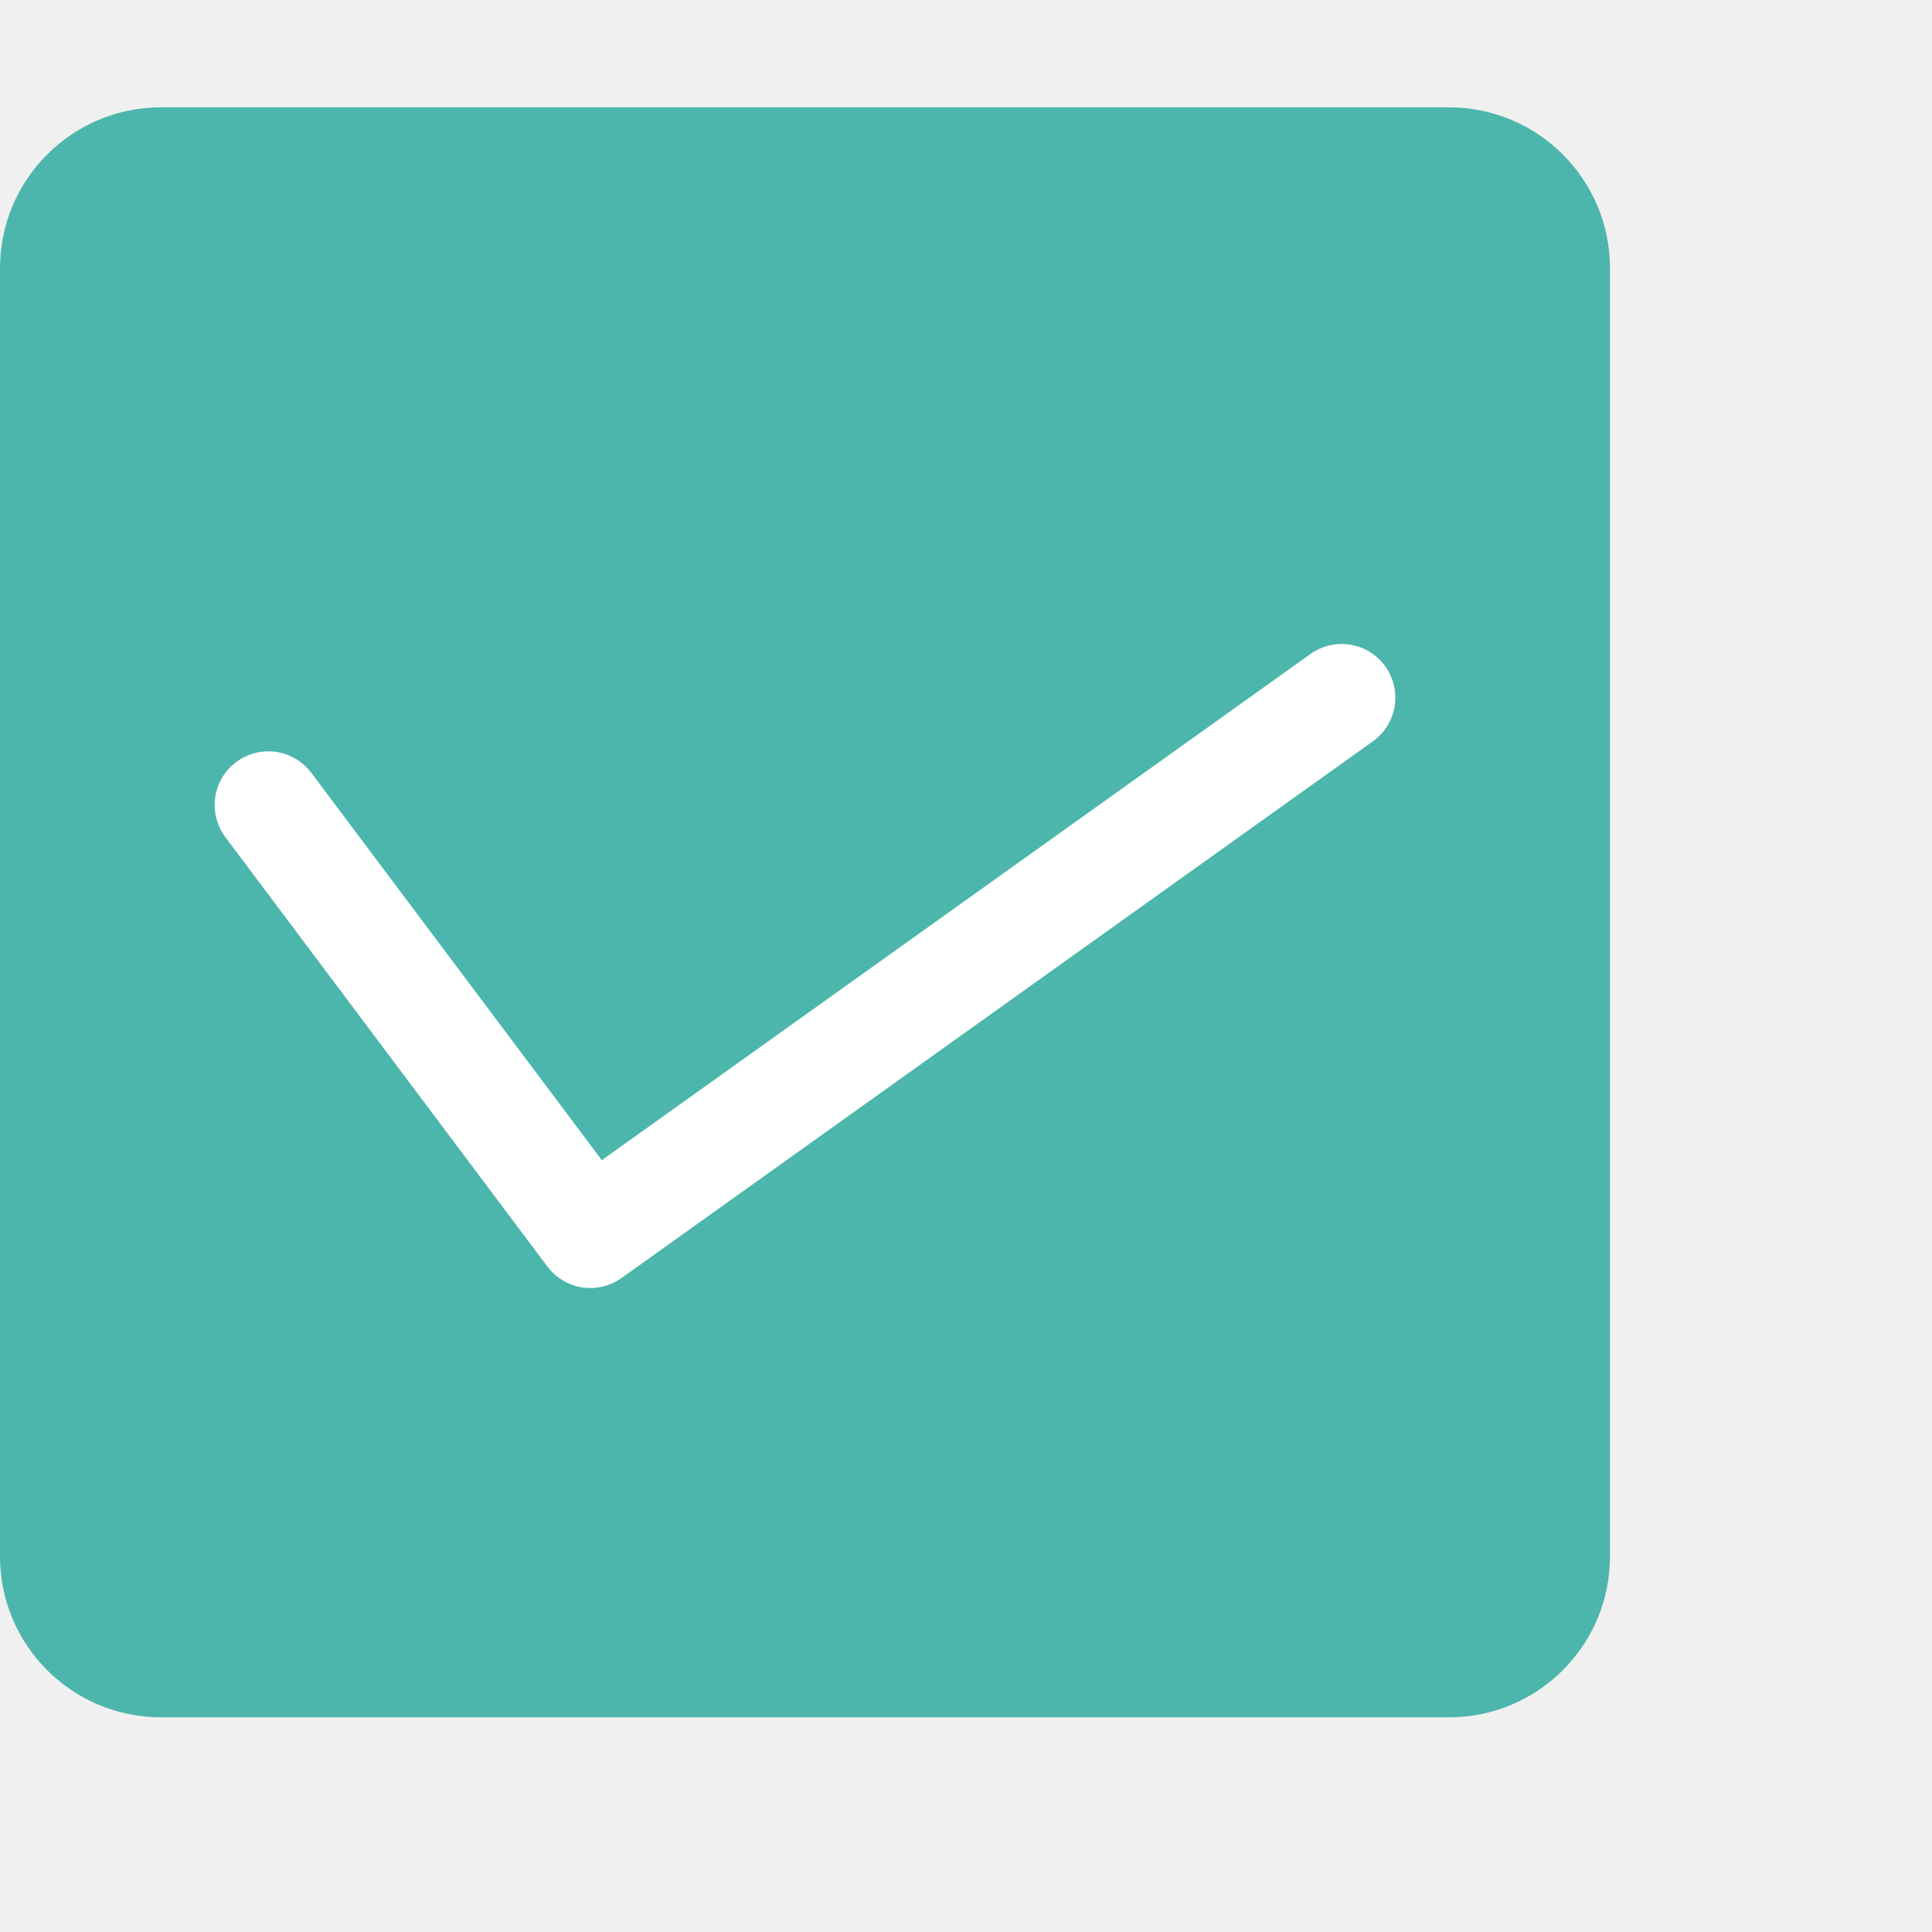
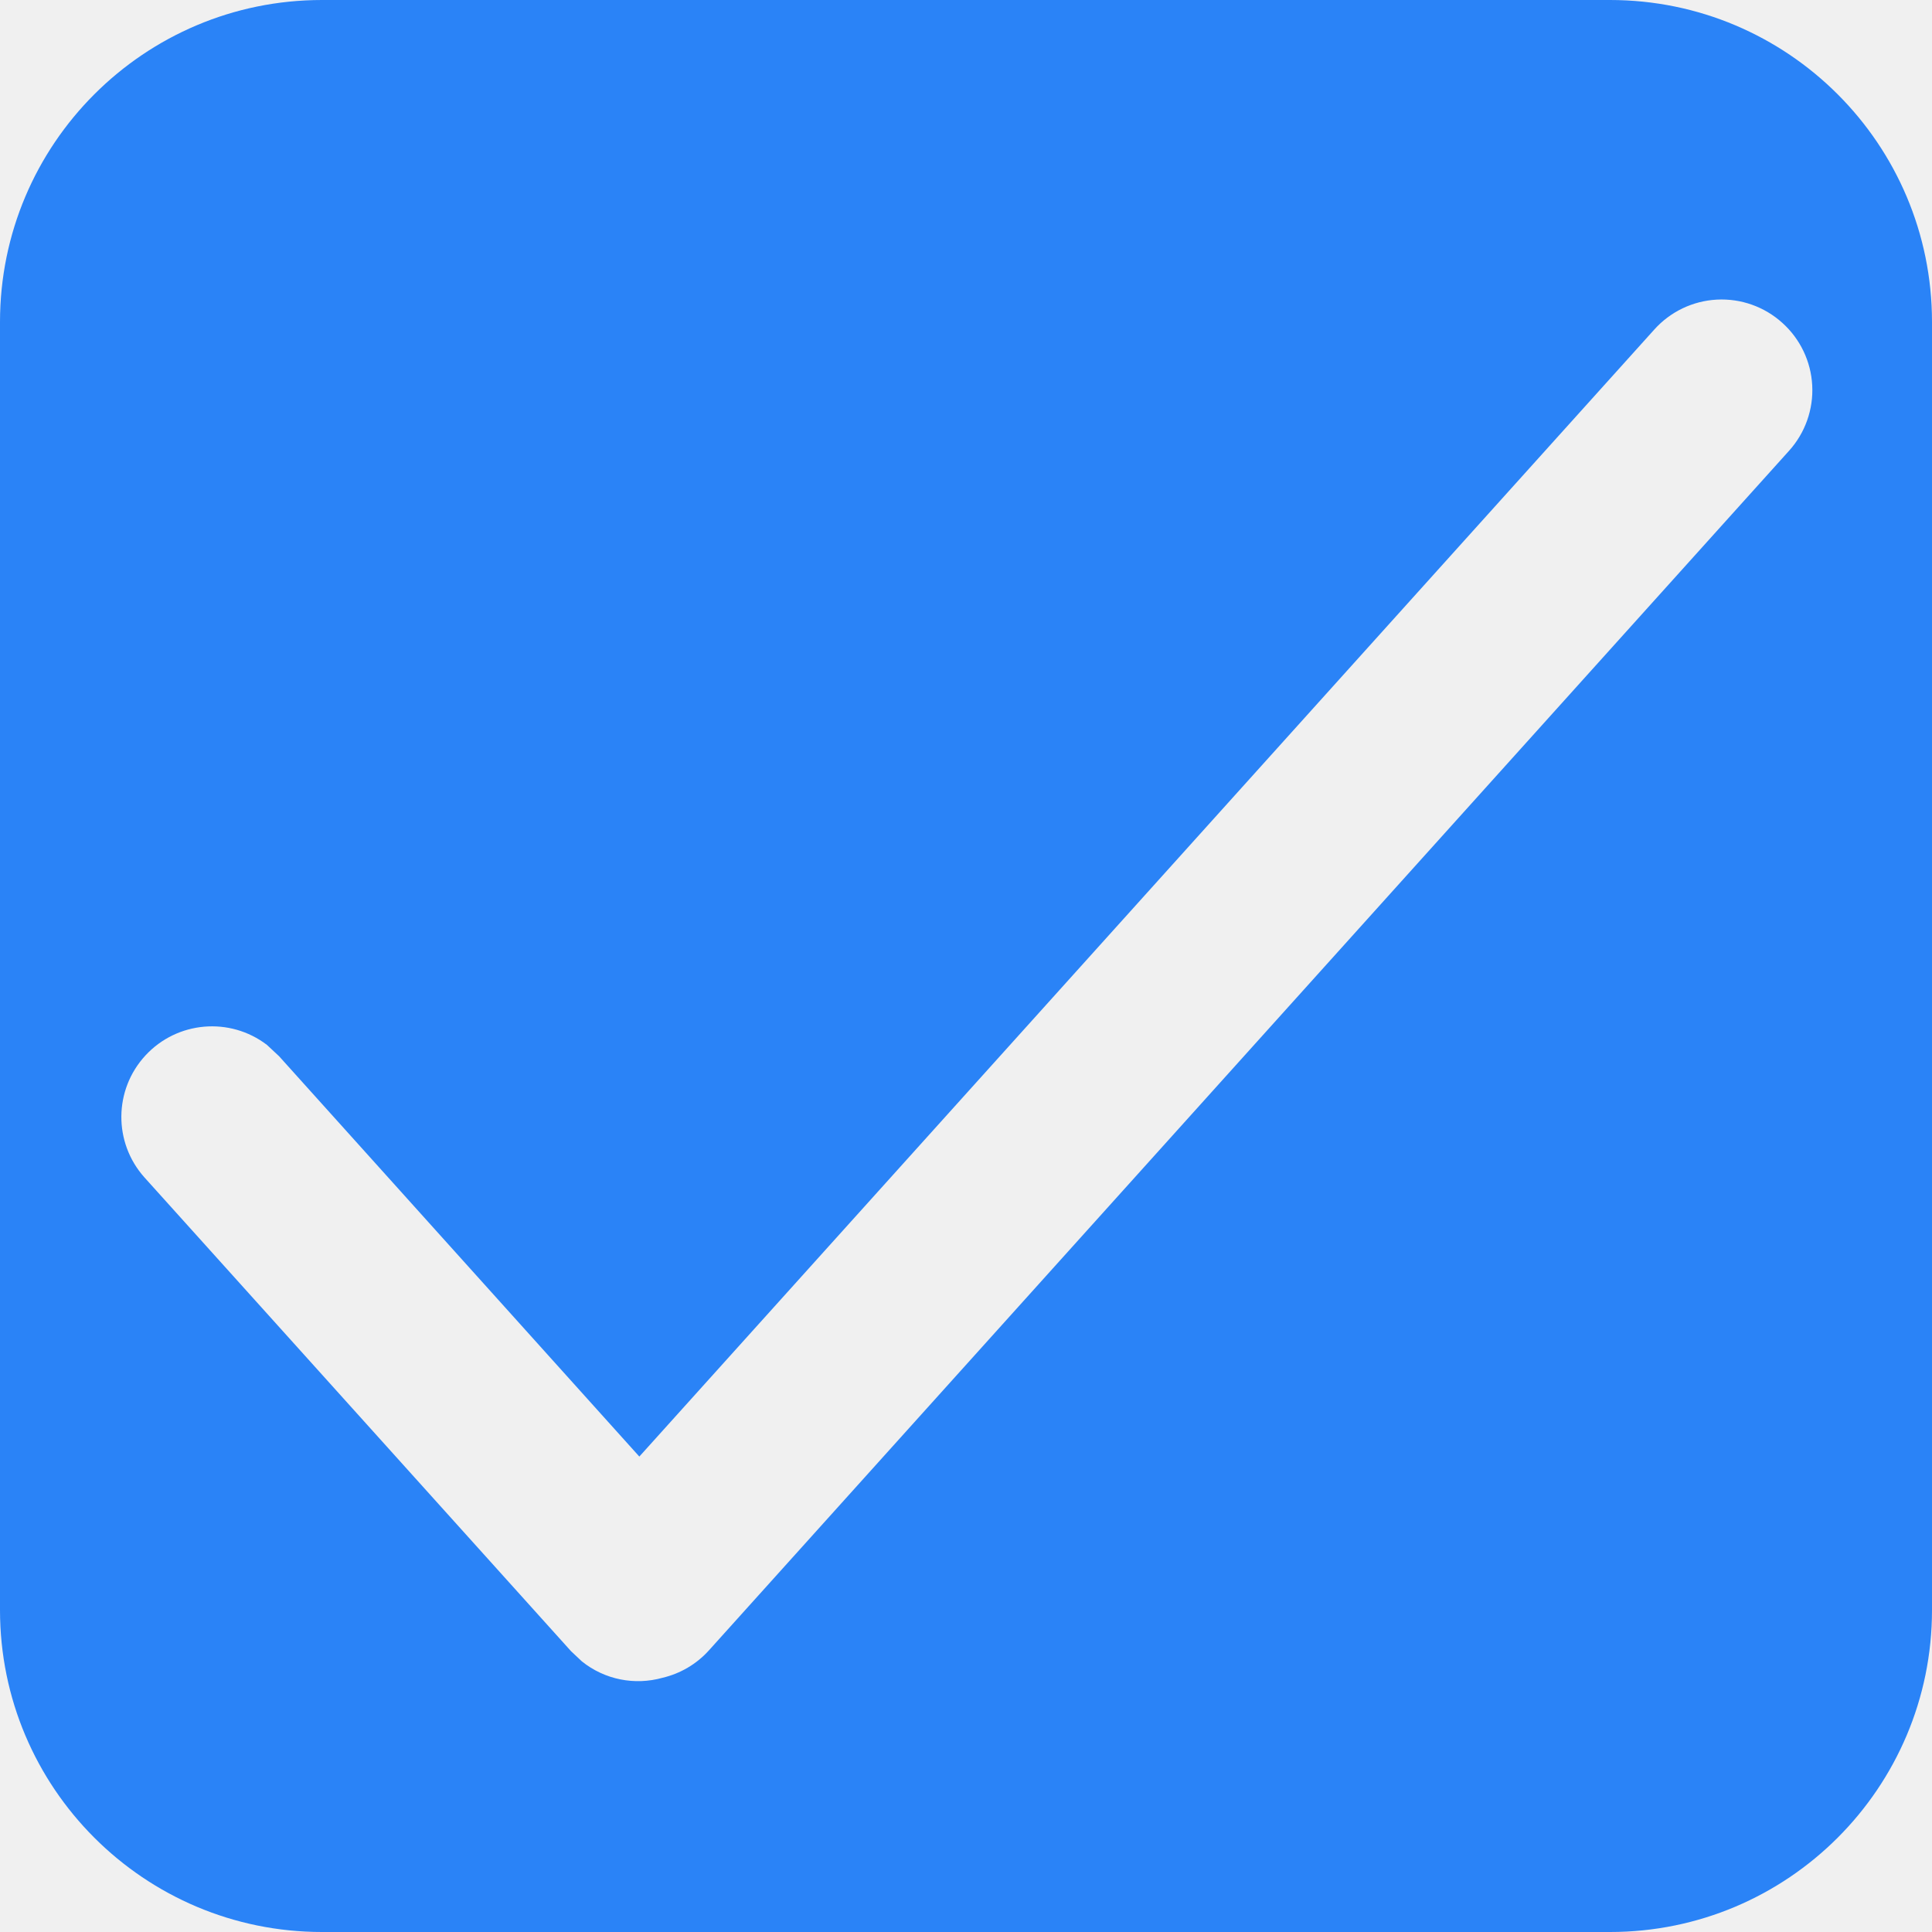
- <svg xmlns="http://www.w3.org/2000/svg" width="18" height="18" viewBox="0 0 18 18">
-   <rect x="0" y="1" width="15" height="15" rx="1.5" style="fill:#4db6ac" />
-   <polyline points="12.5 6.5 5.5 11.5 2.5 7.5" style="fill:none;stroke:#fff;stroke-linecap:round;stroke-linejoin:round" />
+ <svg xmlns="http://www.w3.org/2000/svg" t="1754469394789" class="icon" viewBox="0 0 1024 1024" version="1.1" p-id="15283" width="18" height="18">
+   <path d="M853.333 0a170.667 170.667 0 0 1 170.667 170.667v682.667a170.667 170.667 0 0 1-170.667 170.667H170.667a170.667 170.667 0 0 1-170.667-170.667V170.667a170.667 170.667 0 0 1 170.667-170.667h682.667z m91.307 171.093a47.957 47.957 0 0 0-67.84 3.584l-537.941 597.333L147.883 559.787l-6.4-5.973a48.043 48.043 0 0 0-64.939 70.229l226.133 251.136 5.717 5.376c12.203 9.813 28.16 12.8 42.752 8.704a47.787 47.787 0 0 0 24.576-14.507L948.224 238.933a47.957 47.957 0 0 0-3.584-67.84z" fill="#2A83F7" p-id="15284" />
</svg>
